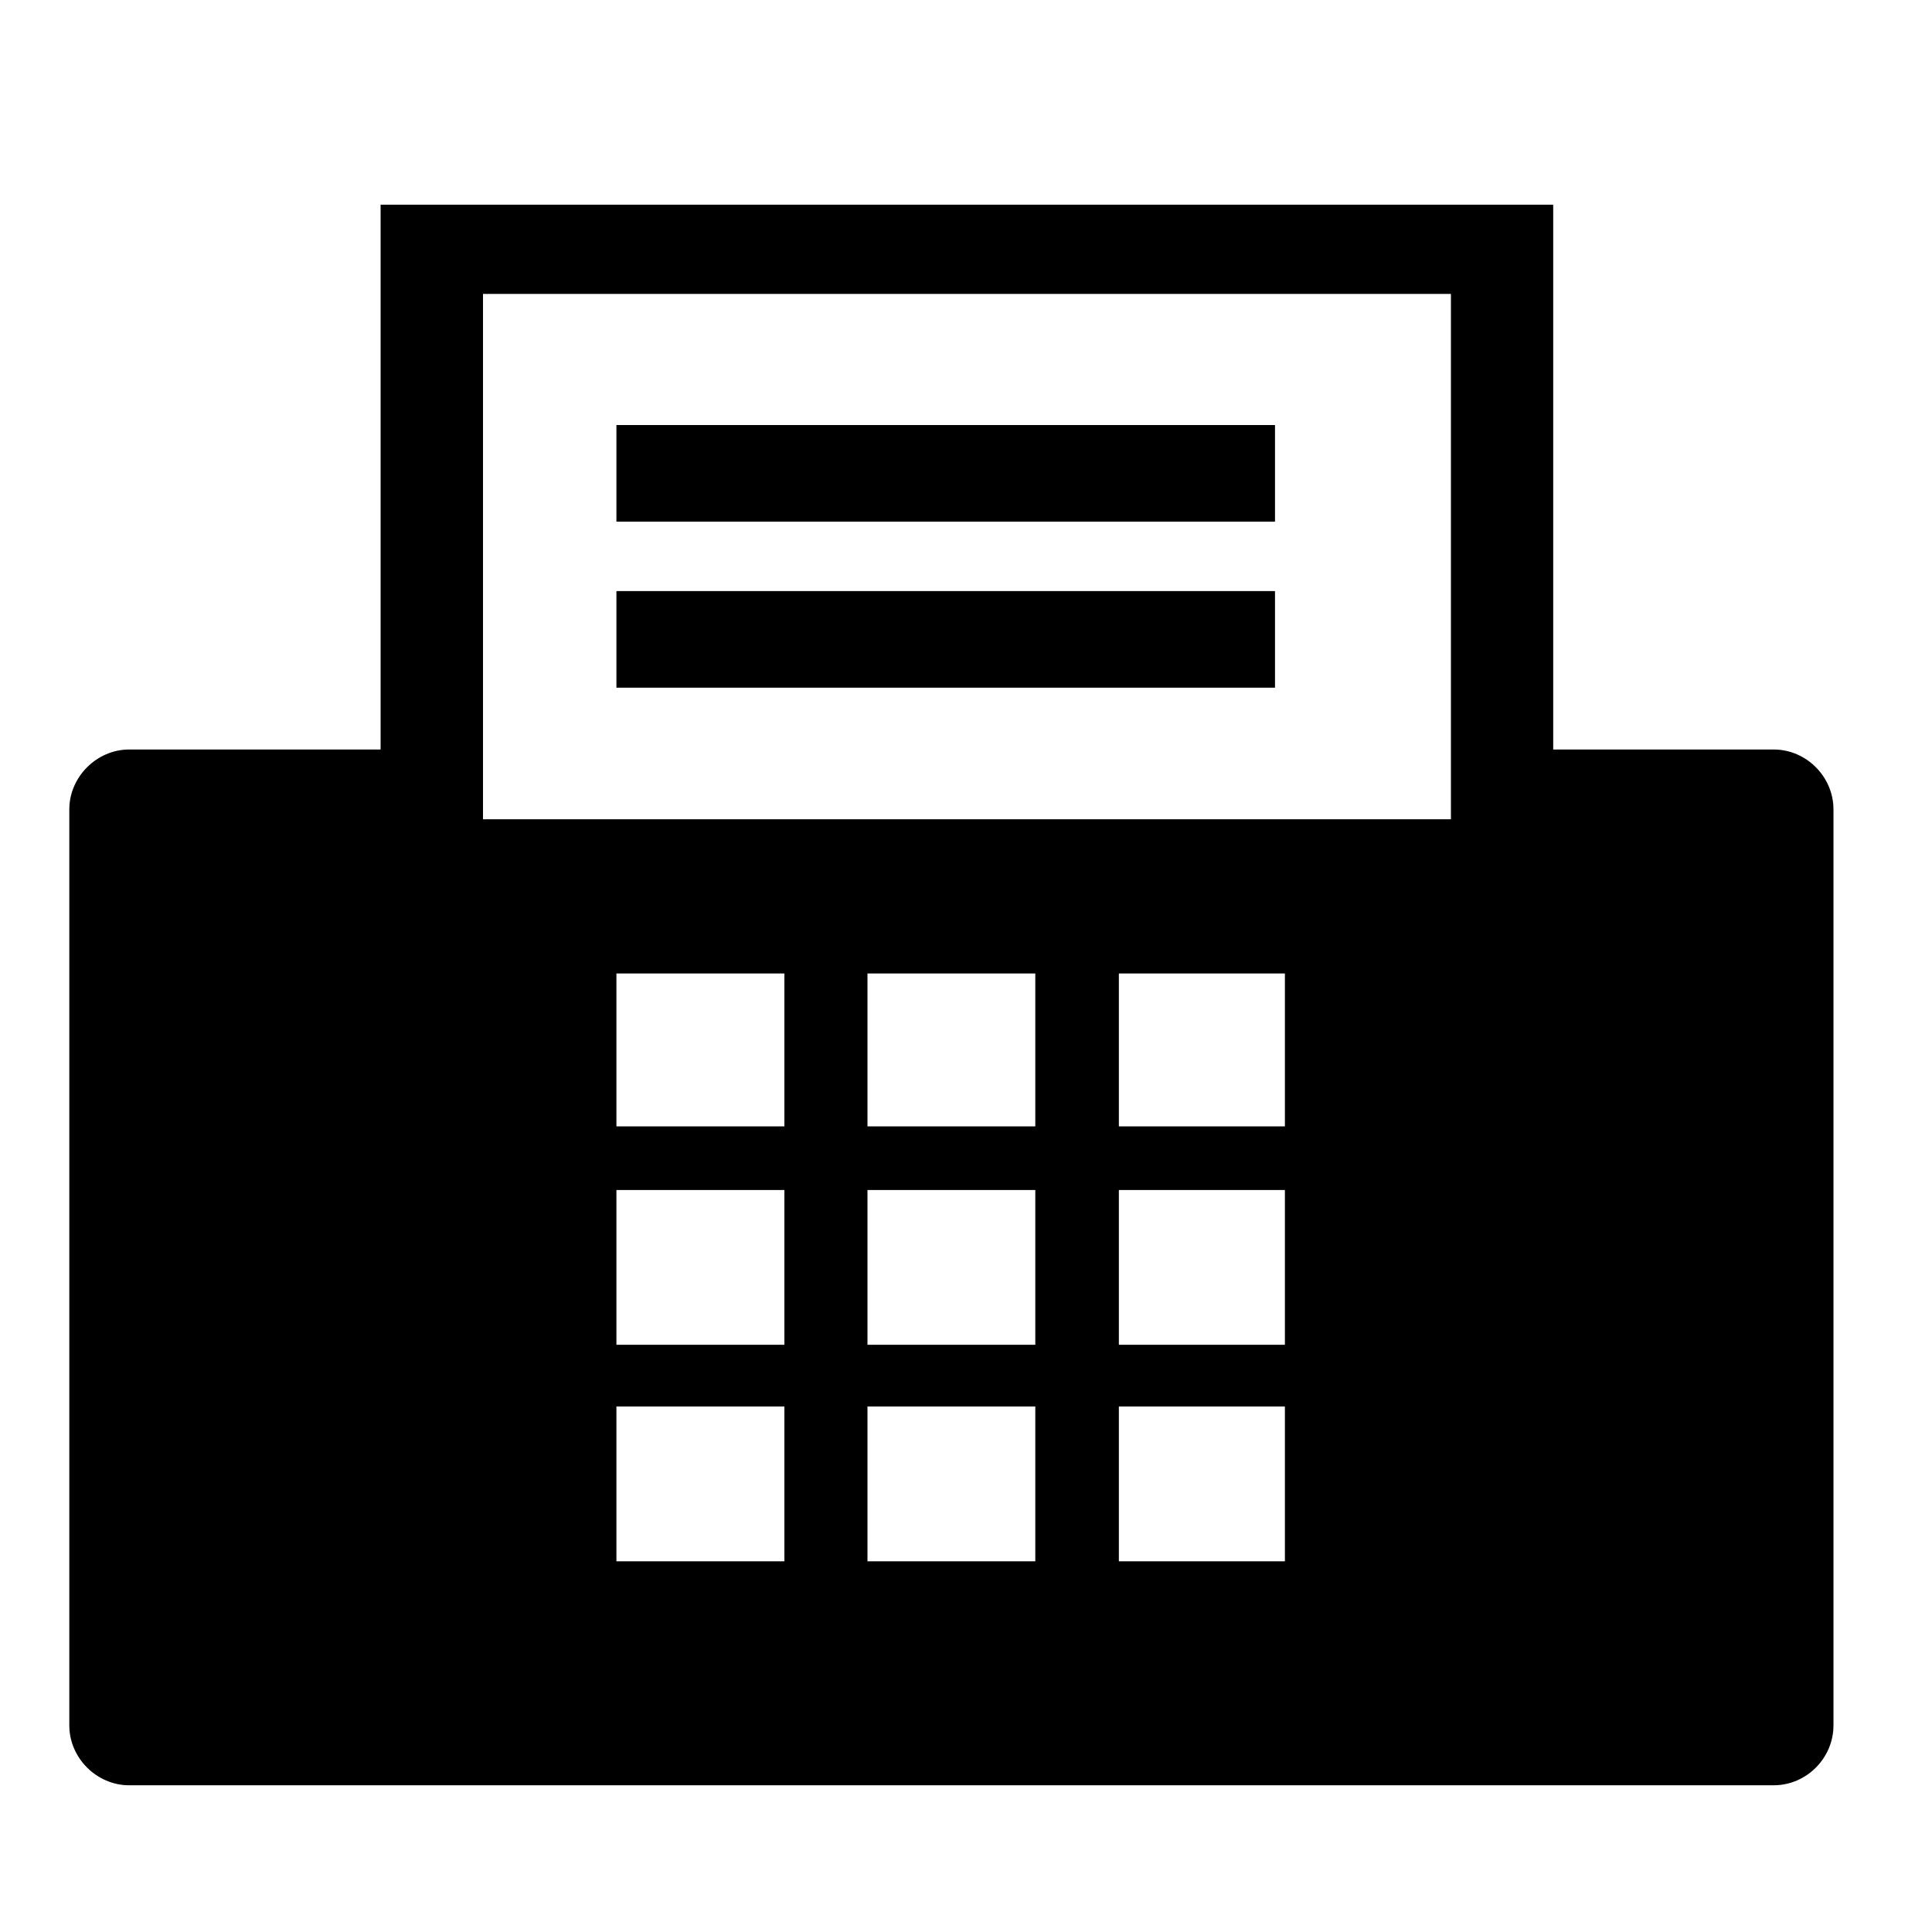
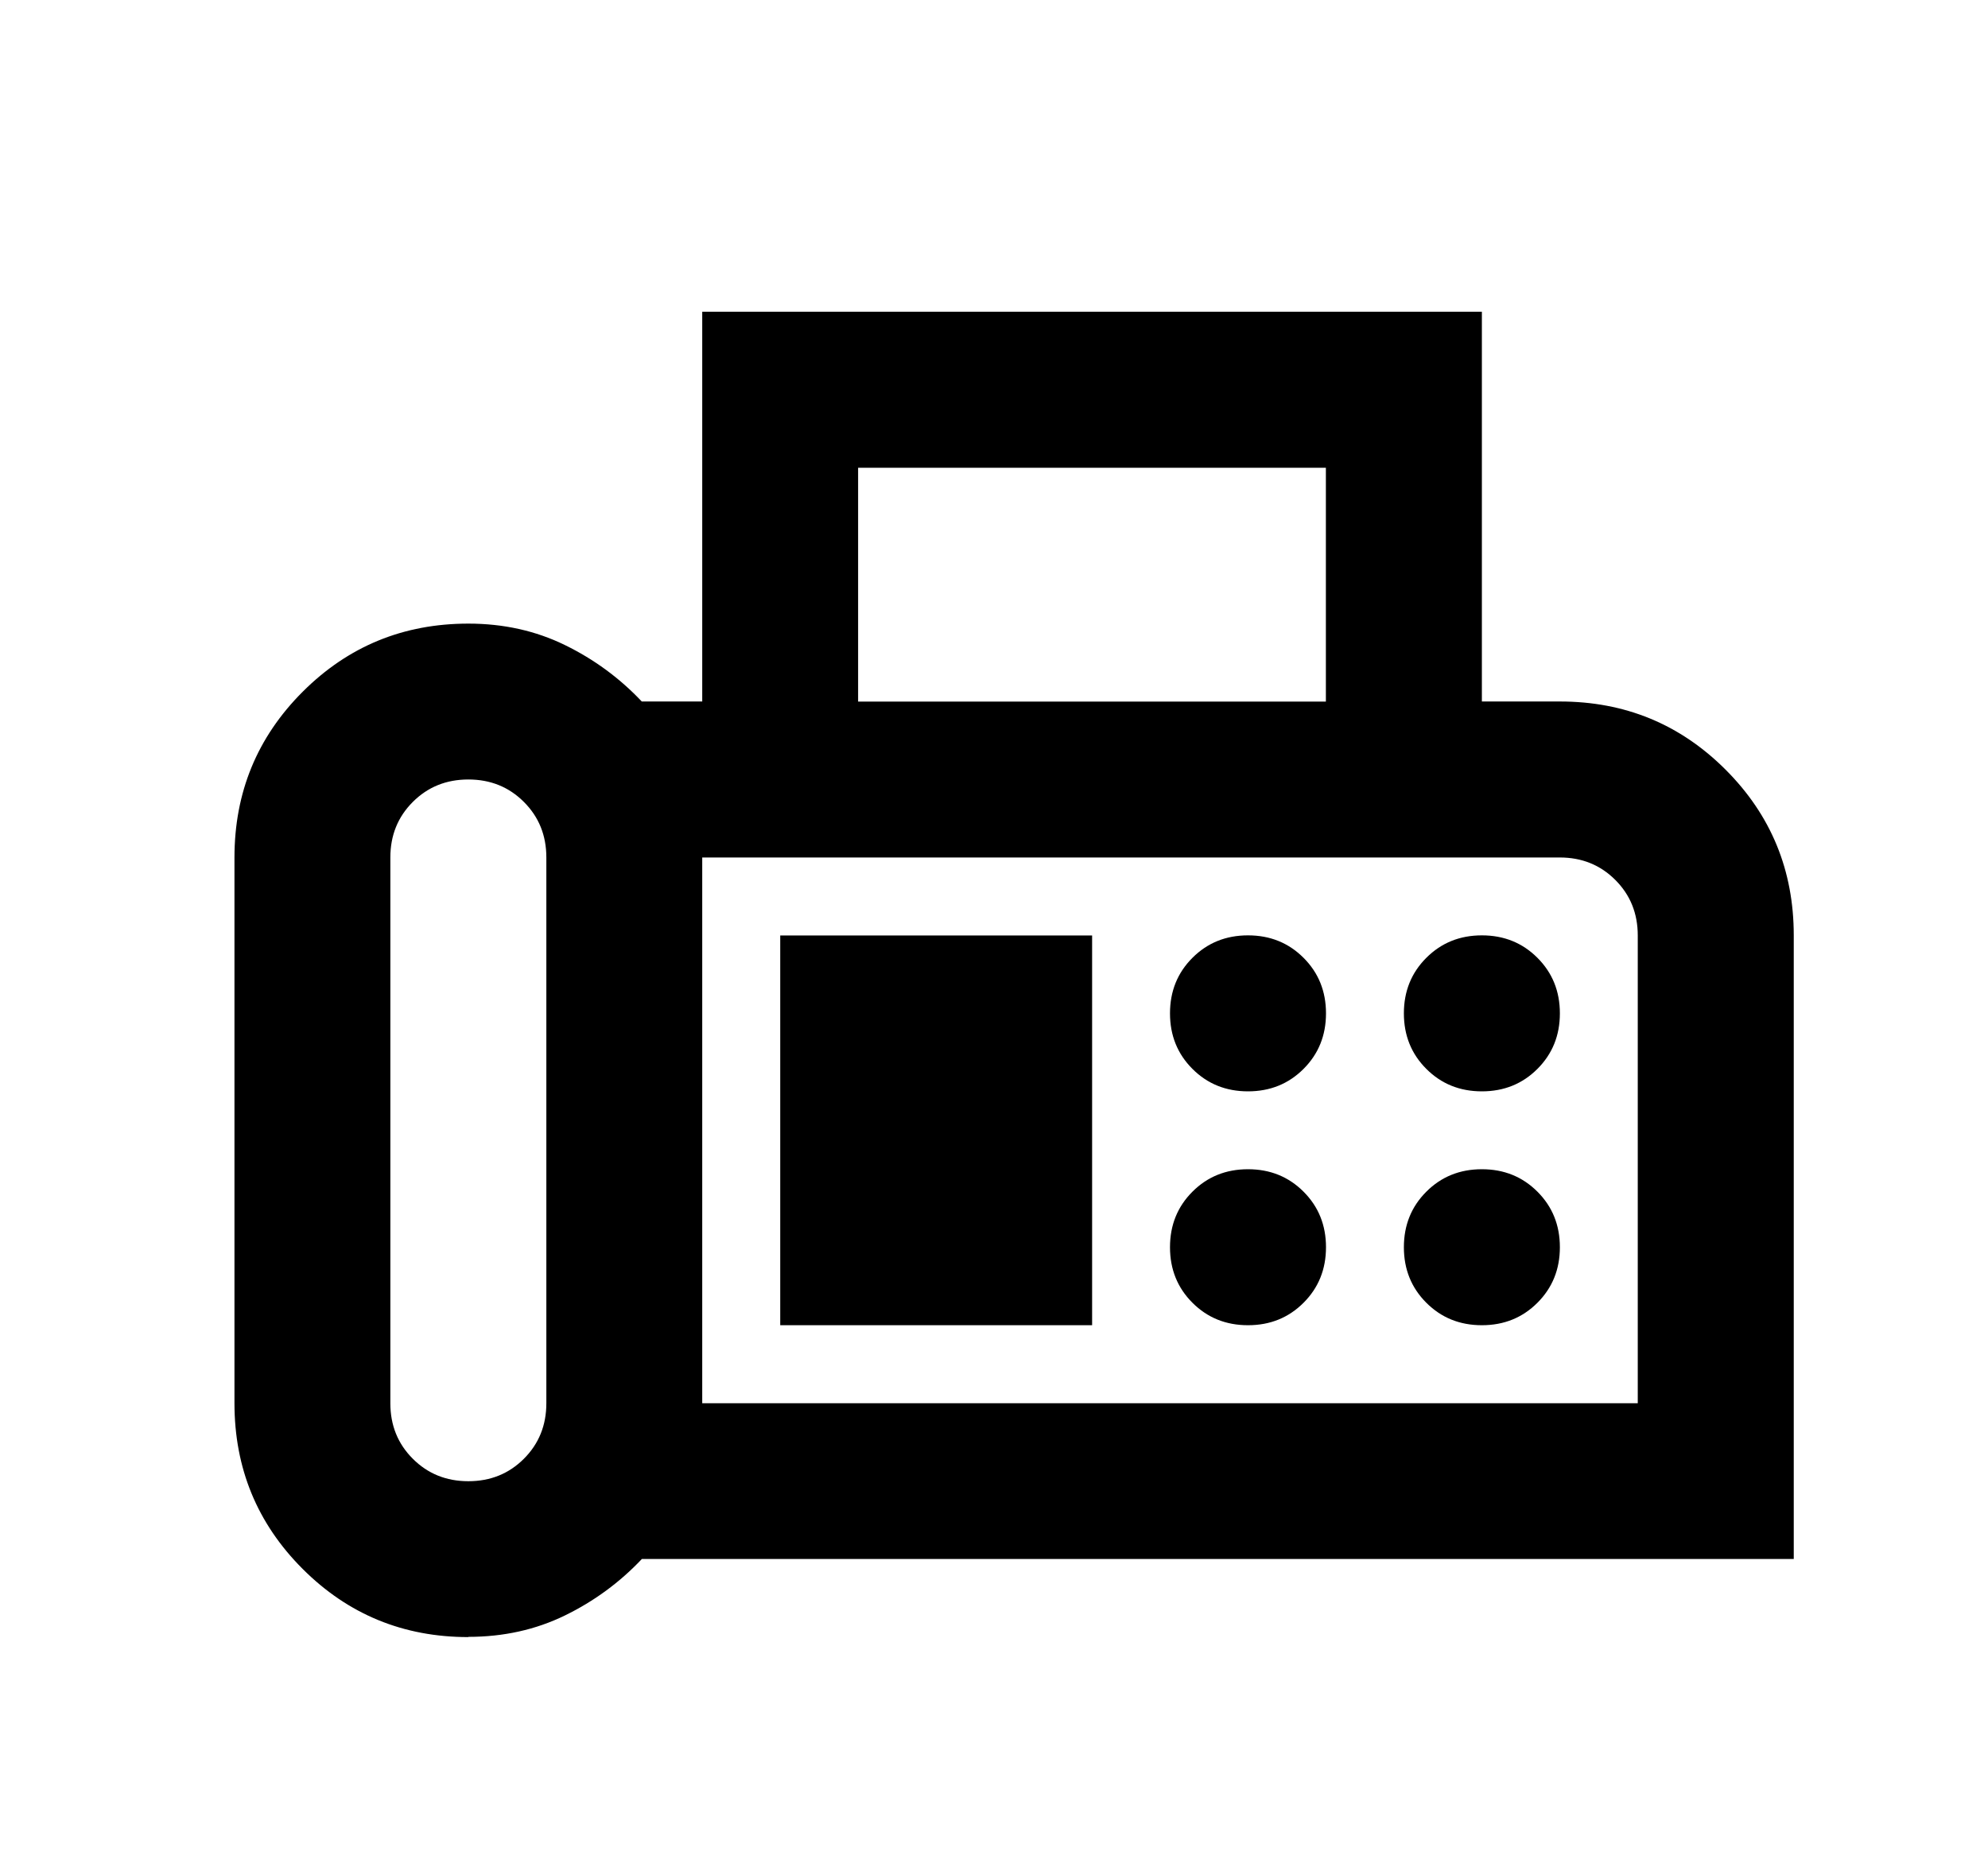
- <svg xmlns="http://www.w3.org/2000/svg" width="16px" height="16px" viewBox="0 0 16 16" version="1.1">
-   <path style=" stroke:none;fill-rule:nonzero;fill:rgb(0%,0%,0%);fill-opacity:1;" d="M 3.152 6.207 L 3.152 1.695 L 12.863 1.695 L 12.863 6.207 L 14.688 6.207 C 14.961 6.207 15.184 6.434 15.184 6.703 L 15.184 14.289 C 15.184 14.559 14.961 14.785 14.688 14.785 L 1.07 14.785 C 0.801 14.785 0.574 14.559 0.574 14.289 L 0.574 6.703 C 0.574 6.434 0.801 6.207 1.07 6.207 Z M 12.016 6.785 L 12.016 2.434 L 4 2.434 L 4 6.785 Z M 5.105 8.062 L 5.105 9.328 L 6.496 9.328 L 6.496 8.062 Z M 5.105 9.855 L 5.105 11.137 L 6.496 11.137 L 6.496 9.855 Z M 7.184 8.062 L 7.184 9.328 L 8.574 9.328 L 8.574 8.062 Z M 7.184 9.855 L 7.184 11.137 L 8.574 11.137 L 8.574 9.855 Z M 9.266 8.062 L 9.266 9.328 L 10.641 9.328 L 10.641 8.062 Z M 9.266 9.855 L 9.266 11.137 L 10.641 11.137 L 10.641 9.855 Z M 5.105 11.648 L 5.105 12.93 L 6.496 12.93 L 6.496 11.648 Z M 7.184 11.648 L 7.184 12.93 L 8.574 12.93 L 8.574 11.648 Z M 9.266 11.648 L 9.266 12.93 L 10.641 12.93 L 10.641 11.648 Z M 5.105 4.895 L 10.559 4.895 L 10.559 5.695 L 5.105 5.695 Z M 5.105 3.52 L 10.559 3.52 L 10.559 4.32 L 5.105 4.32 Z M 5.105 3.52 " />
+ <svg xmlns="http://www.w3.org/2000/svg" width="100%" height="100%" viewBox="0 0 17 16" version="1.1" xml:space="preserve" style="fill-rule:evenodd;clip-rule:evenodd;stroke-linejoin:round;stroke-miterlimit:2;">
+   <rect id="input-fax" x="0.672" y="0" width="16" height="16" style="fill:none;" />
+   <path d="M4.005,14c-0.556,0 -1.028,-0.194 -1.417,-0.583c-0.389,-0.389 -0.583,-0.861 -0.583,-1.417l0,-4.667c0,-0.556 0.194,-1.028 0.583,-1.417c0.389,-0.389 0.861,-0.583 1.417,-0.583c0.3,0 0.575,0.061 0.825,0.183c0.25,0.122 0.469,0.283 0.658,0.483l0.517,0l0,-3.333l6.667,0l0,3.333l0.667,0c0.556,0 1.028,0.194 1.417,0.583c0.389,0.389 0.583,0.861 0.583,1.417l0,5.333l-9.85,0c-0.189,0.2 -0.408,0.361 -0.658,0.483c-0.25,0.122 -0.525,0.183 -0.825,0.183Zm0,-1.333c0.189,0 0.347,-0.064 0.475,-0.192c0.128,-0.128 0.192,-0.286 0.192,-0.475l0,-4.667c0,-0.189 -0.064,-0.347 -0.192,-0.475c-0.128,-0.128 -0.286,-0.192 -0.475,-0.192c-0.189,0 -0.347,0.064 -0.475,0.192c-0.128,0.128 -0.192,0.286 -0.192,0.475l0,4.667c0,0.189 0.064,0.347 0.192,0.475c0.128,0.128 0.286,0.192 0.475,0.192Zm3.333,-6.667l4,0l0,-2l-4,0l0,2Zm-1.333,6l8,0l0,-4c0,-0.189 -0.064,-0.347 -0.192,-0.475c-0.128,-0.128 -0.286,-0.192 -0.475,-0.192l-7.333,0l0,4.667Zm4.667,-2.667c0.189,0 0.347,-0.064 0.475,-0.192c0.128,-0.128 0.192,-0.286 0.192,-0.475c0,-0.189 -0.064,-0.347 -0.192,-0.475c-0.128,-0.128 -0.286,-0.192 -0.475,-0.192c-0.189,0 -0.347,0.064 -0.475,0.192c-0.128,0.128 -0.192,0.286 -0.192,0.475c0,0.189 0.064,0.347 0.192,0.475c0.128,0.128 0.286,0.192 0.475,0.192Zm2,0c0.189,0 0.347,-0.064 0.475,-0.192c0.128,-0.128 0.192,-0.286 0.192,-0.475c0,-0.189 -0.064,-0.347 -0.192,-0.475c-0.128,-0.128 -0.286,-0.192 -0.475,-0.192c-0.189,0 -0.347,0.064 -0.475,0.192c-0.128,0.128 -0.192,0.286 -0.192,0.475c0,0.189 0.064,0.347 0.192,0.475c0.128,0.128 0.286,0.192 0.475,0.192Zm-2,2c0.189,0 0.347,-0.064 0.475,-0.192c0.128,-0.128 0.192,-0.286 0.192,-0.475c0,-0.189 -0.064,-0.347 -0.192,-0.475c-0.128,-0.128 -0.286,-0.192 -0.475,-0.192c-0.189,0 -0.347,0.064 -0.475,0.192c-0.128,0.128 -0.192,0.286 -0.192,0.475c0,0.189 0.064,0.347 0.192,0.475c0.128,0.128 0.286,0.192 0.475,0.192Zm2,0c0.189,0 0.347,-0.064 0.475,-0.192c0.128,-0.128 0.192,-0.286 0.192,-0.475c0,-0.189 -0.064,-0.347 -0.192,-0.475c-0.128,-0.128 -0.286,-0.192 -0.475,-0.192c-0.189,0 -0.347,0.064 -0.475,0.192c-0.128,0.128 -0.192,0.286 -0.192,0.475c0,0.189 0.064,0.347 0.192,0.475c0.128,0.128 0.286,0.192 0.475,0.192Zm-6,0l2.667,0l0,-3.333l-2.667,0l0,3.333Zm-0.667,0.667l0,-4.667l0,4.667Z" style="fill-rule:nonzero;" />
</svg>
